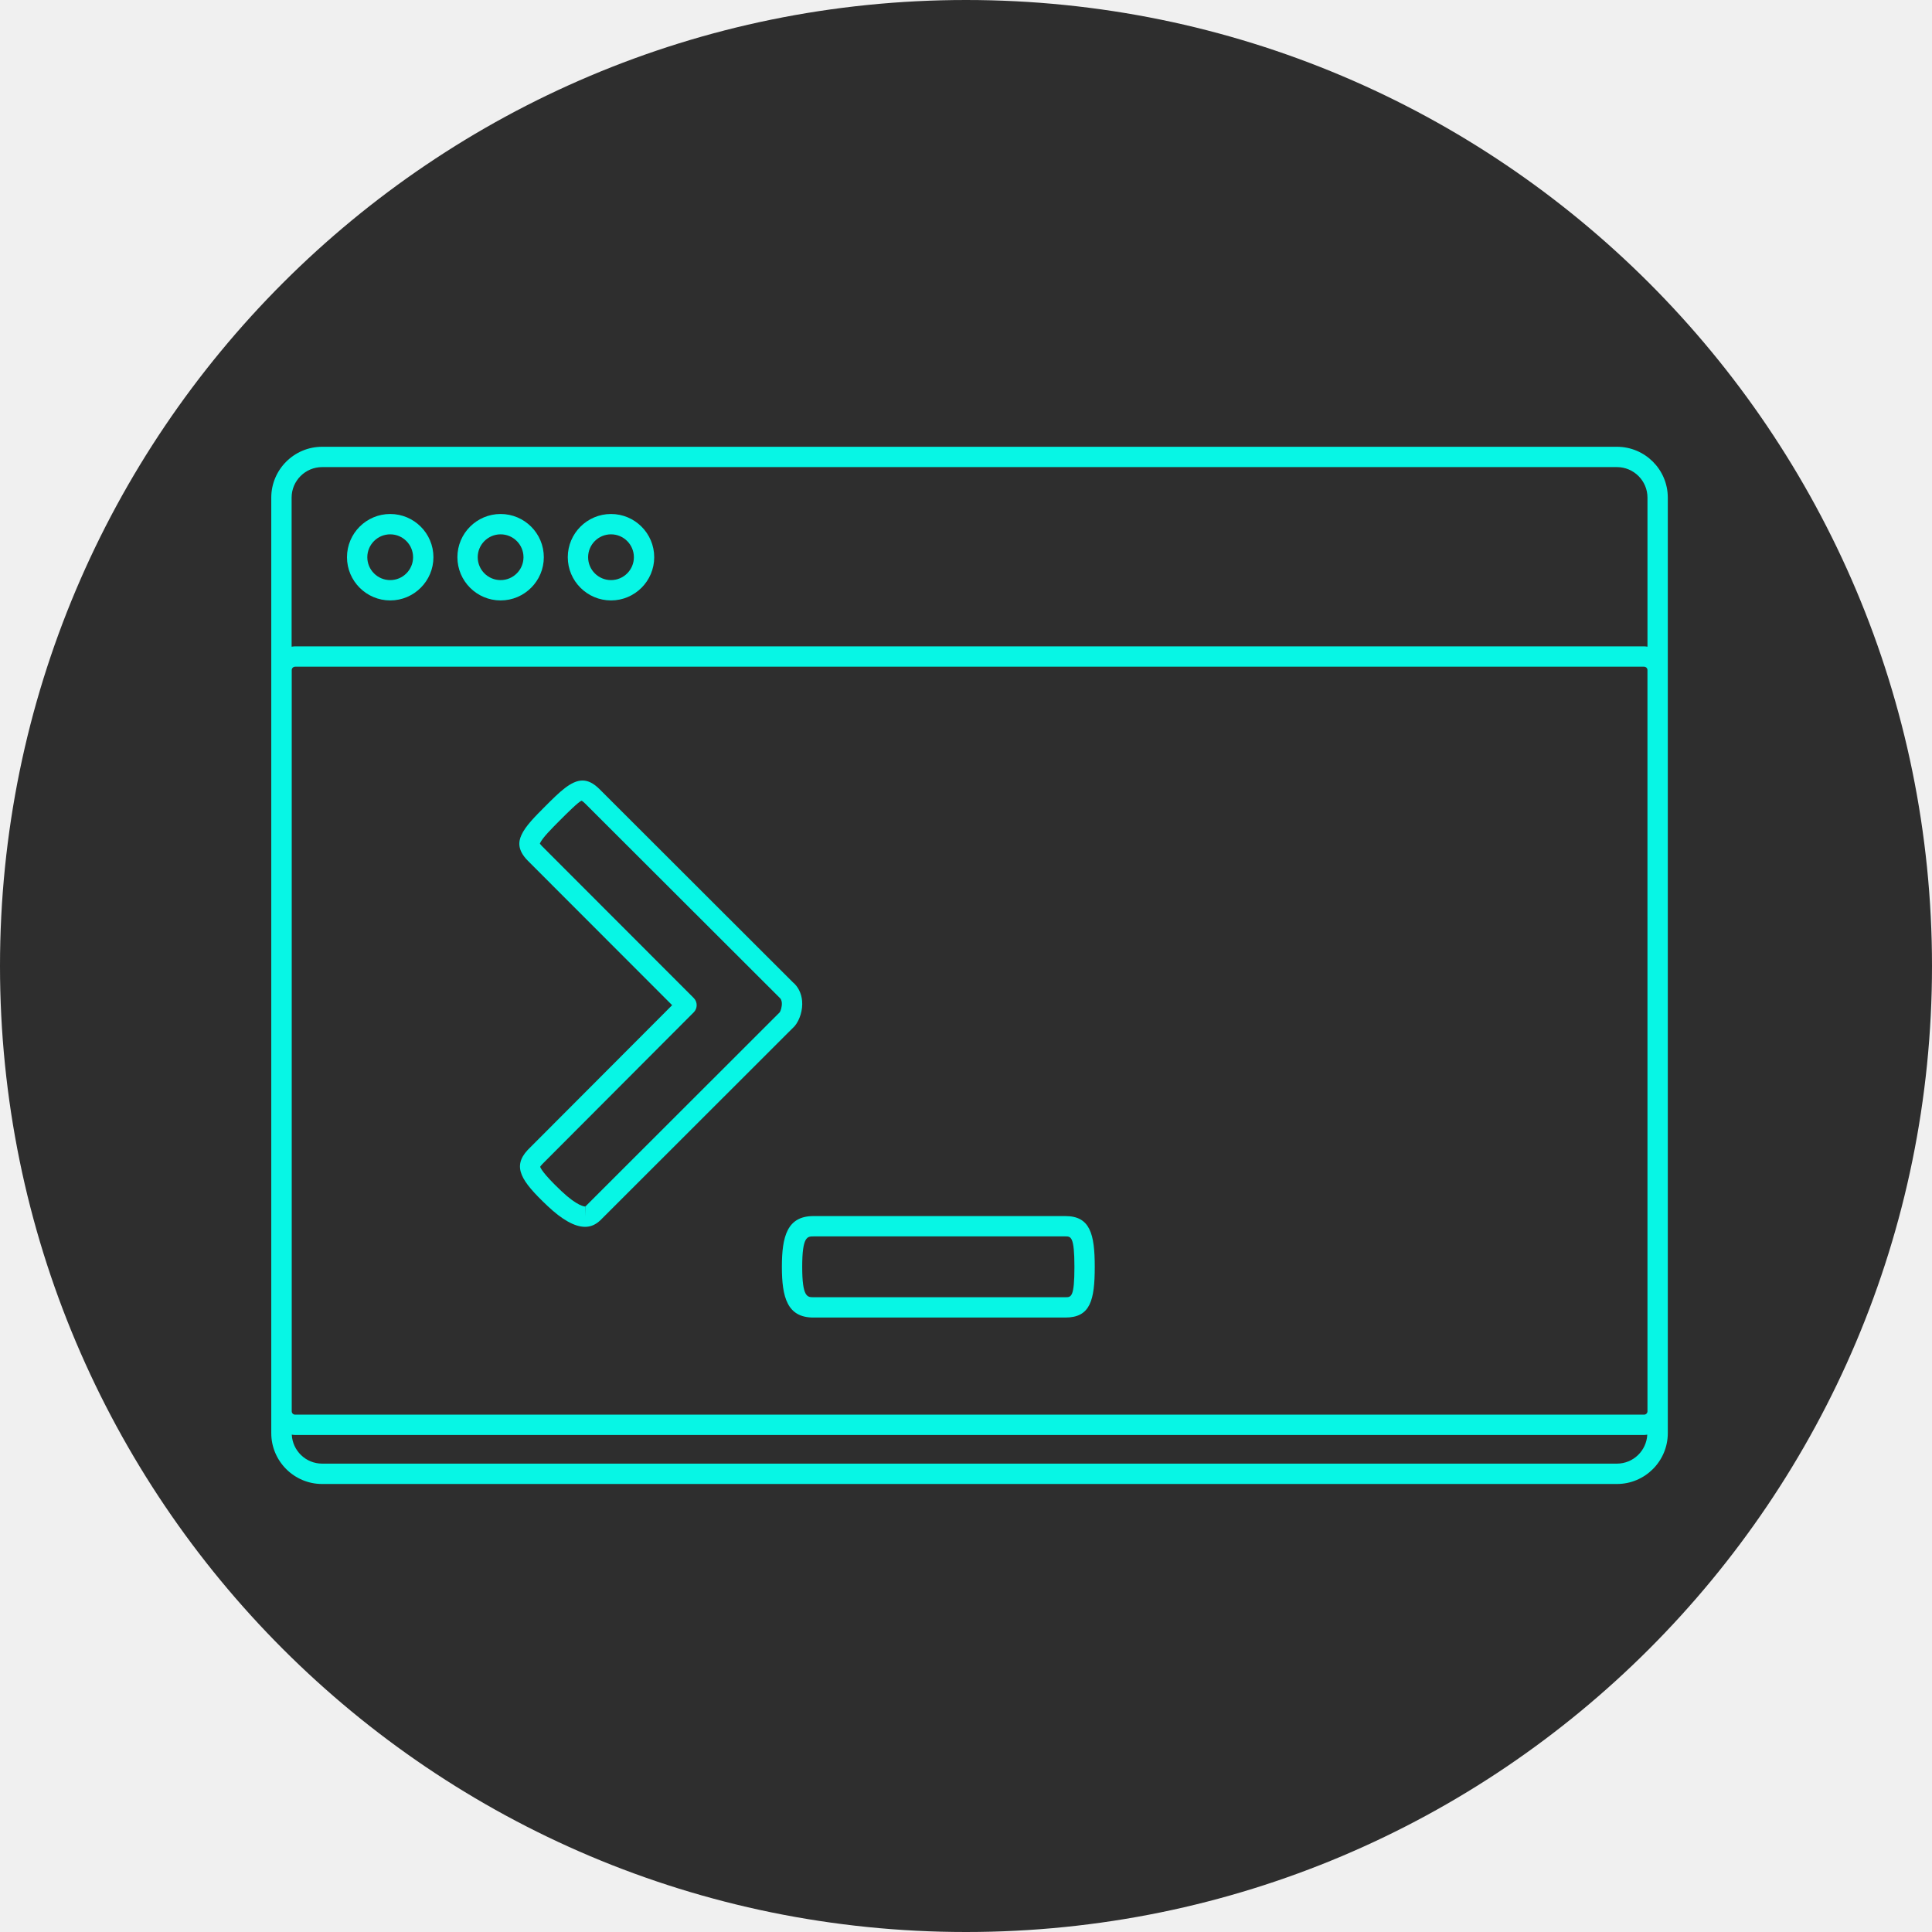
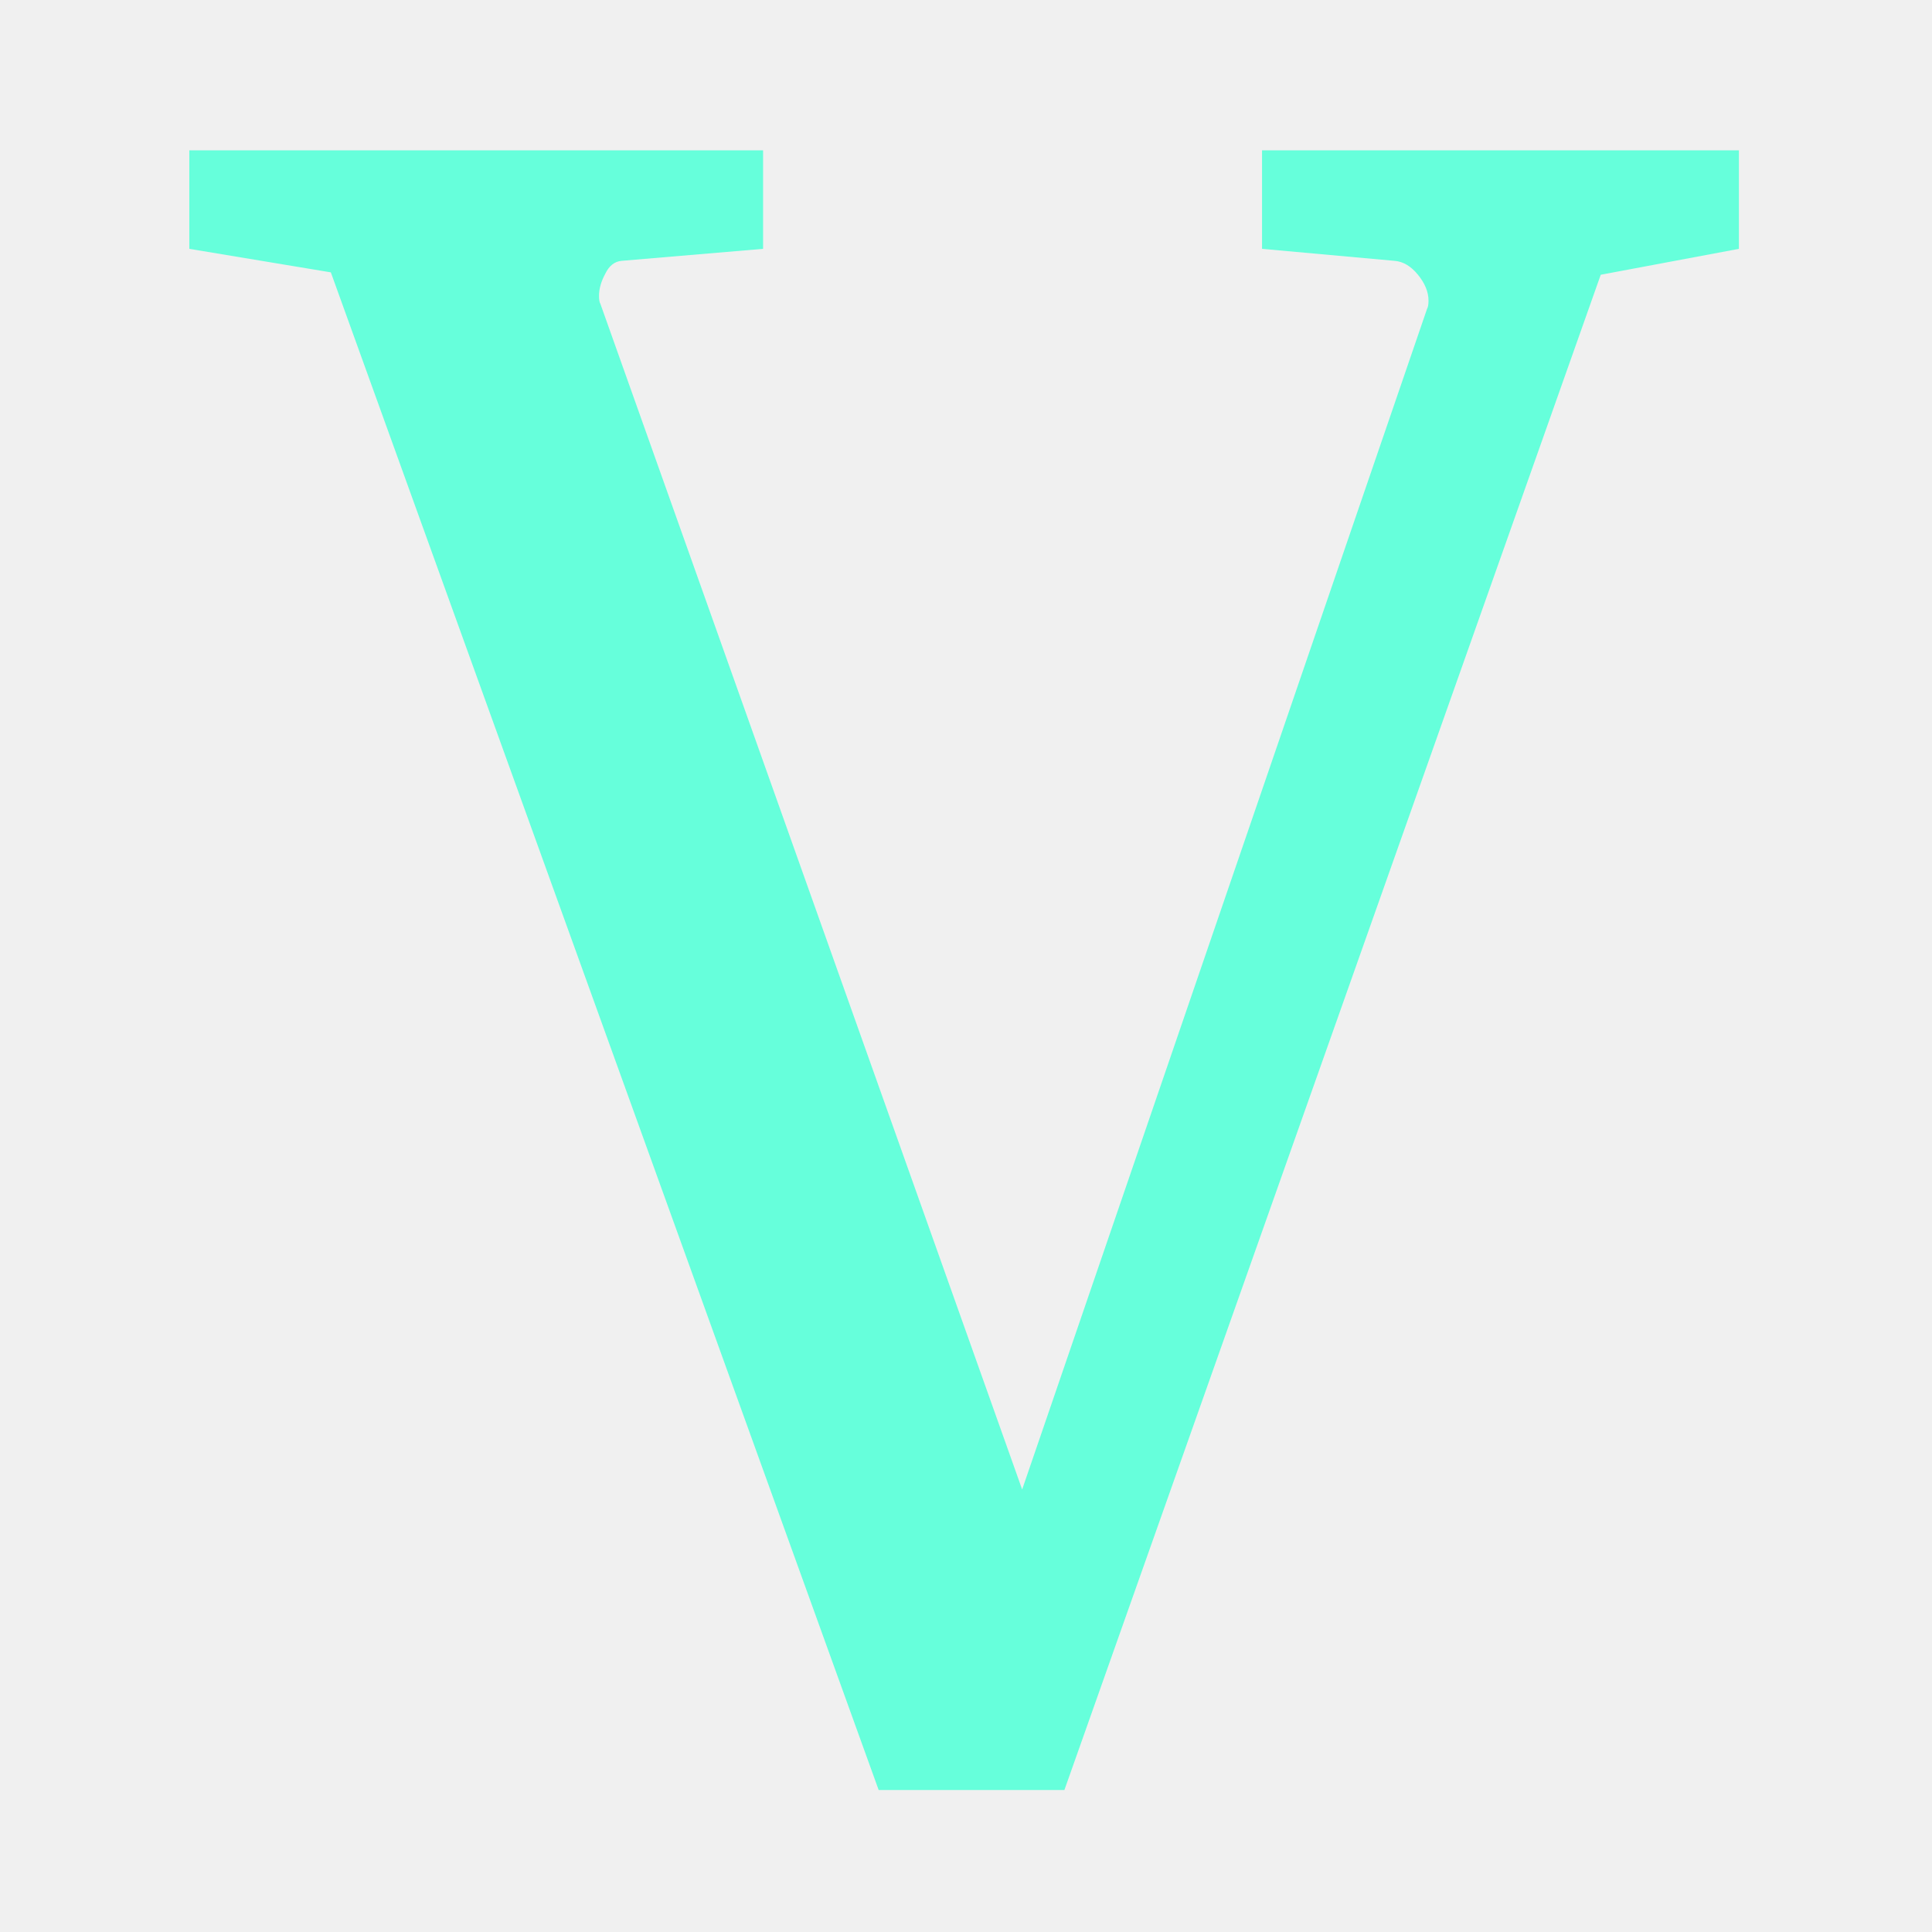
- <svg xmlns="http://www.w3.org/2000/svg" width="100" height="100" viewBox="0 0 100 100" fill="none">
-   <path d="M50 100C77.614 100 100 77.614 100 50C100 22.386 77.614 -9.53674e-06 50 -9.53674e-06C22.386 -9.53674e-06 0 22.386 0 50C0 77.614 22.386 100 50 100Z" fill="#2E2E2E" />
-   <g clip-path="url(#clip0_1_30)">
-     <g clip-path="url(#clip1_1_30)">
-       <g clip-path="url(#clip2_1_30)">
-         <g clip-path="url(#clip3_1_30)">
-           <g clip-path="url(#clip4_1_30)">
-             <g clip-path="url(#clip5_1_30)">
-               <g clip-path="url(#clip6_1_30)">
-                 <g clip-path="url(#clip7_1_30)">
-                   <path d="M83.692 23.125H16.673C15.223 23.125 14.041 24.306 14.041 25.757V74.179C14.041 75.629 15.223 76.811 16.673 76.811H83.693C85.145 76.811 86.325 75.629 86.325 74.179V73.047V34.683V25.756C86.325 24.305 85.144 23.125 83.692 23.125ZM16.673 24.177H83.693C84.563 24.177 85.273 24.886 85.273 25.756V33.473C85.215 33.465 85.157 33.455 85.097 33.455H15.275C15.213 33.455 15.154 33.465 15.094 33.473V25.755C15.094 24.886 15.803 24.177 16.673 24.177ZM85.273 73.047C85.273 73.144 85.194 73.222 85.097 73.222H15.275C15.179 73.222 15.1 73.144 15.1 73.047V34.683C15.1 34.587 15.179 34.508 15.275 34.508H85.096C85.193 34.508 85.272 34.587 85.272 34.683L85.273 73.047ZM83.692 75.757H16.673C15.83 75.757 15.144 75.09 15.102 74.257C15.159 74.265 15.217 74.275 15.275 74.275H85.096C85.153 74.275 85.209 74.265 85.263 74.258C85.221 75.091 84.535 75.757 83.692 75.757Z" fill="#07F6E5" />
-                   <path d="M31.626 31.078C32.859 31.078 33.862 30.074 33.862 28.841C33.862 27.607 32.859 26.604 31.626 26.604C30.393 26.604 29.388 27.607 29.388 28.841C29.388 30.074 30.393 31.078 31.626 31.078ZM31.626 27.657C32.279 27.657 32.81 28.188 32.81 28.842C32.81 29.495 32.279 30.026 31.626 30.026C30.972 30.026 30.441 29.495 30.441 28.842C30.441 28.188 30.972 27.657 31.626 27.657Z" fill="#07F6E5" />
-                   <path d="M25.911 31.078C27.145 31.078 28.148 30.074 28.148 28.841C28.148 27.607 27.145 26.604 25.911 26.604C24.678 26.604 23.675 27.607 23.675 28.841C23.675 30.074 24.678 31.078 25.911 31.078ZM25.911 27.657C26.565 27.657 27.096 28.188 27.096 28.842C27.096 29.495 26.565 30.026 25.911 30.026C25.258 30.026 24.727 29.495 24.727 28.842C24.727 28.188 25.258 27.657 25.911 27.657Z" fill="#07F6E5" />
-                   <path d="M20.197 31.078C21.43 31.078 22.434 30.074 22.434 28.841C22.434 27.607 21.43 26.604 20.197 26.604C18.963 26.604 17.96 27.607 17.96 28.841C17.96 30.074 18.963 31.078 20.197 31.078ZM20.197 27.657C20.85 27.657 21.381 28.188 21.381 28.842C21.381 29.495 20.85 30.026 20.197 30.026C19.543 30.026 19.012 29.495 19.012 28.842C19.013 28.188 19.544 27.657 20.197 27.657Z" fill="#07F6E5" />
-                   <path d="M30.282 63.501C29.752 63.501 29.096 63.136 28.336 62.416C26.971 61.124 26.499 60.4 27.315 59.52L34.79 52.028L27.329 44.56C26.754 43.985 26.844 43.543 26.988 43.224C27.194 42.762 27.68 42.275 28.245 41.71C28.95 41.005 29.557 40.399 30.151 40.399C30.442 40.399 30.729 40.545 31.03 40.846L41.038 50.842C41.302 51.058 41.481 51.403 41.517 51.807C41.558 52.263 41.404 52.786 41.133 53.11L31.075 63.16C30.831 63.392 30.574 63.501 30.282 63.501ZM27.942 43.649C27.934 43.649 27.965 43.707 28.073 43.814L35.906 51.655C36.111 51.861 36.111 52.194 35.906 52.399L28.073 60.251C27.994 60.336 27.966 60.376 27.96 60.392C27.97 60.432 28.066 60.713 29.058 61.651C29.891 62.439 30.266 62.448 30.281 62.448V62.975L30.29 62.448L30.289 62.448C30.286 62.448 30.306 62.438 30.341 62.406L40.356 52.399C40.408 52.334 40.484 52.096 40.467 51.898C40.456 51.775 40.414 51.689 40.33 51.62L30.285 41.589C30.162 41.468 30.102 41.444 30.102 41.444C29.947 41.495 29.348 42.093 28.99 42.451C28.539 42.903 28.075 43.367 27.947 43.652C27.945 43.65 27.944 43.649 27.942 43.649Z" fill="#07F6E5" />
-                   <path d="M55.144 68.196H42.102C40.747 68.196 40.47 67.147 40.47 65.57C40.47 63.994 40.747 62.944 42.102 62.944H55.144C56.422 62.944 56.664 63.867 56.664 65.57C56.664 67.312 56.43 68.196 55.144 68.196ZM42.102 63.996C41.791 63.996 41.522 63.996 41.522 65.57C41.522 67.144 41.79 67.144 42.102 67.144H55.144C55.445 67.144 55.612 67.144 55.612 65.57C55.612 63.996 55.426 63.996 55.144 63.996H42.102Z" fill="#07F6E5" />
-                 </g>
+ <svg xmlns="http://www.w3.org/2000/svg" version="1.1" width="128" height="128" viewBox="0 0 128 128">
+   <g transform="matrix(0.8046875,0,0,0.8046875,12.37448,9.958606)">
+     <svg viewBox="0 0 90 95" data-background-color="#0a182e" preserveAspectRatio="xMidYMid meet" height="135" width="128">
+       <g id="tight-bounds" transform="matrix(1,0,0,1,0.1096791,-0.2405)">
+         <svg viewBox="0 0 89.781 95.481" height="95.481" width="89.781">
+           <g>
+             <svg viewBox="0 0 89.781 95.481" height="95.481" width="89.781">
+               <g>
+                 <svg viewBox="0 0 89.781 95.481" height="95.481" width="89.781">
+                   <g>
+                     <svg viewBox="0 0 89.781 95.481" height="95.481" width="89.781">
+                       <g id="textblocktransform">
+                         <svg viewBox="0 0 89.781 95.481" height="95.481" width="89.781" id="textblock">
+                           <g>
+                             <svg viewBox="0 0 89.781 95.481" height="95.481" width="89.781">
+                               <g transform="matrix(1,0,0,1,0,0)">
+                                 <svg width="89.781" viewBox="0.49 -33.54 32.3 34.35" height="95.481" data-palette-color="#66ffdb">
+                                   <path d="M32.79-33.54L32.79-31.4 29.91-30.86 18.7 0.81 14.89 0.81 3.44-30.91 0.49-31.4 0.49-33.54 12.45-33.54 12.45-31.4 9.5-31.15Q9.28-31.13 9.16-30.88 9.03-30.64 9.03-30.42L9.03-30.42Q9.03-30.3 9.06-30.25L9.06-30.25 17.85-5.54 26.29-30.15Q26.32-30.2 26.32-30.32L26.32-30.32Q26.32-30.59 26.1-30.86 25.88-31.13 25.61-31.15L25.61-31.15 22.85-31.4 22.85-33.54 32.79-33.54Z" opacity="1" transform="matrix(1,0,0,1,0,0)" fill="#66ffdb" class="wordmark-text-0" data-fill-palette-color="primary" id="text-0" />
+                                 </svg>
+                               </g>
+                             </svg>
+                           </g>
+                         </svg>
+                       </g>
+                     </svg>
+                   </g>
+                 </svg>
              </g>
-             </g>
+             </svg>
          </g>
-         </g>
+           <defs />
+         </svg>
+         <rect width="89.781" height="95.481" fill="none" stroke="none" visibility="hidden" />
      </g>
-     </g>
+     </svg>
  </g>
-   <defs>
-     <clipPath id="clip0_1_30">
-       <rect width="72.422" height="53.751" fill="white" transform="translate(13.9724 23.0924)" />
-     </clipPath>
-     <clipPath id="clip1_1_30">
-       <rect width="72.284" height="53.686" fill="white" transform="translate(14.0414 23.1247)" />
-     </clipPath>
-     <clipPath id="clip2_1_30">
-       <rect width="72.284" height="53.686" fill="white" transform="translate(14.0414 23.1247)" />
-     </clipPath>
-     <clipPath id="clip3_1_30">
-       <rect width="72.284" height="53.686" fill="white" transform="translate(14.0414 23.1247)" />
-     </clipPath>
-     <clipPath id="clip4_1_30">
-       <rect width="72.284" height="53.686" fill="white" transform="translate(14.0414 23.1247)" />
-     </clipPath>
-     <clipPath id="clip5_1_30">
-       <rect width="72.284" height="53.686" fill="white" transform="translate(14.0414 23.1247)" />
-     </clipPath>
-     <clipPath id="clip6_1_30">
-       <rect width="72.284" height="53.686" fill="white" transform="translate(14.0414 23.1247)" />
-     </clipPath>
-     <clipPath id="clip7_1_30">
-       <rect width="72.284" height="53.686" fill="white" transform="translate(14.0414 23.1247)" />
-     </clipPath>
-   </defs>
</svg>
